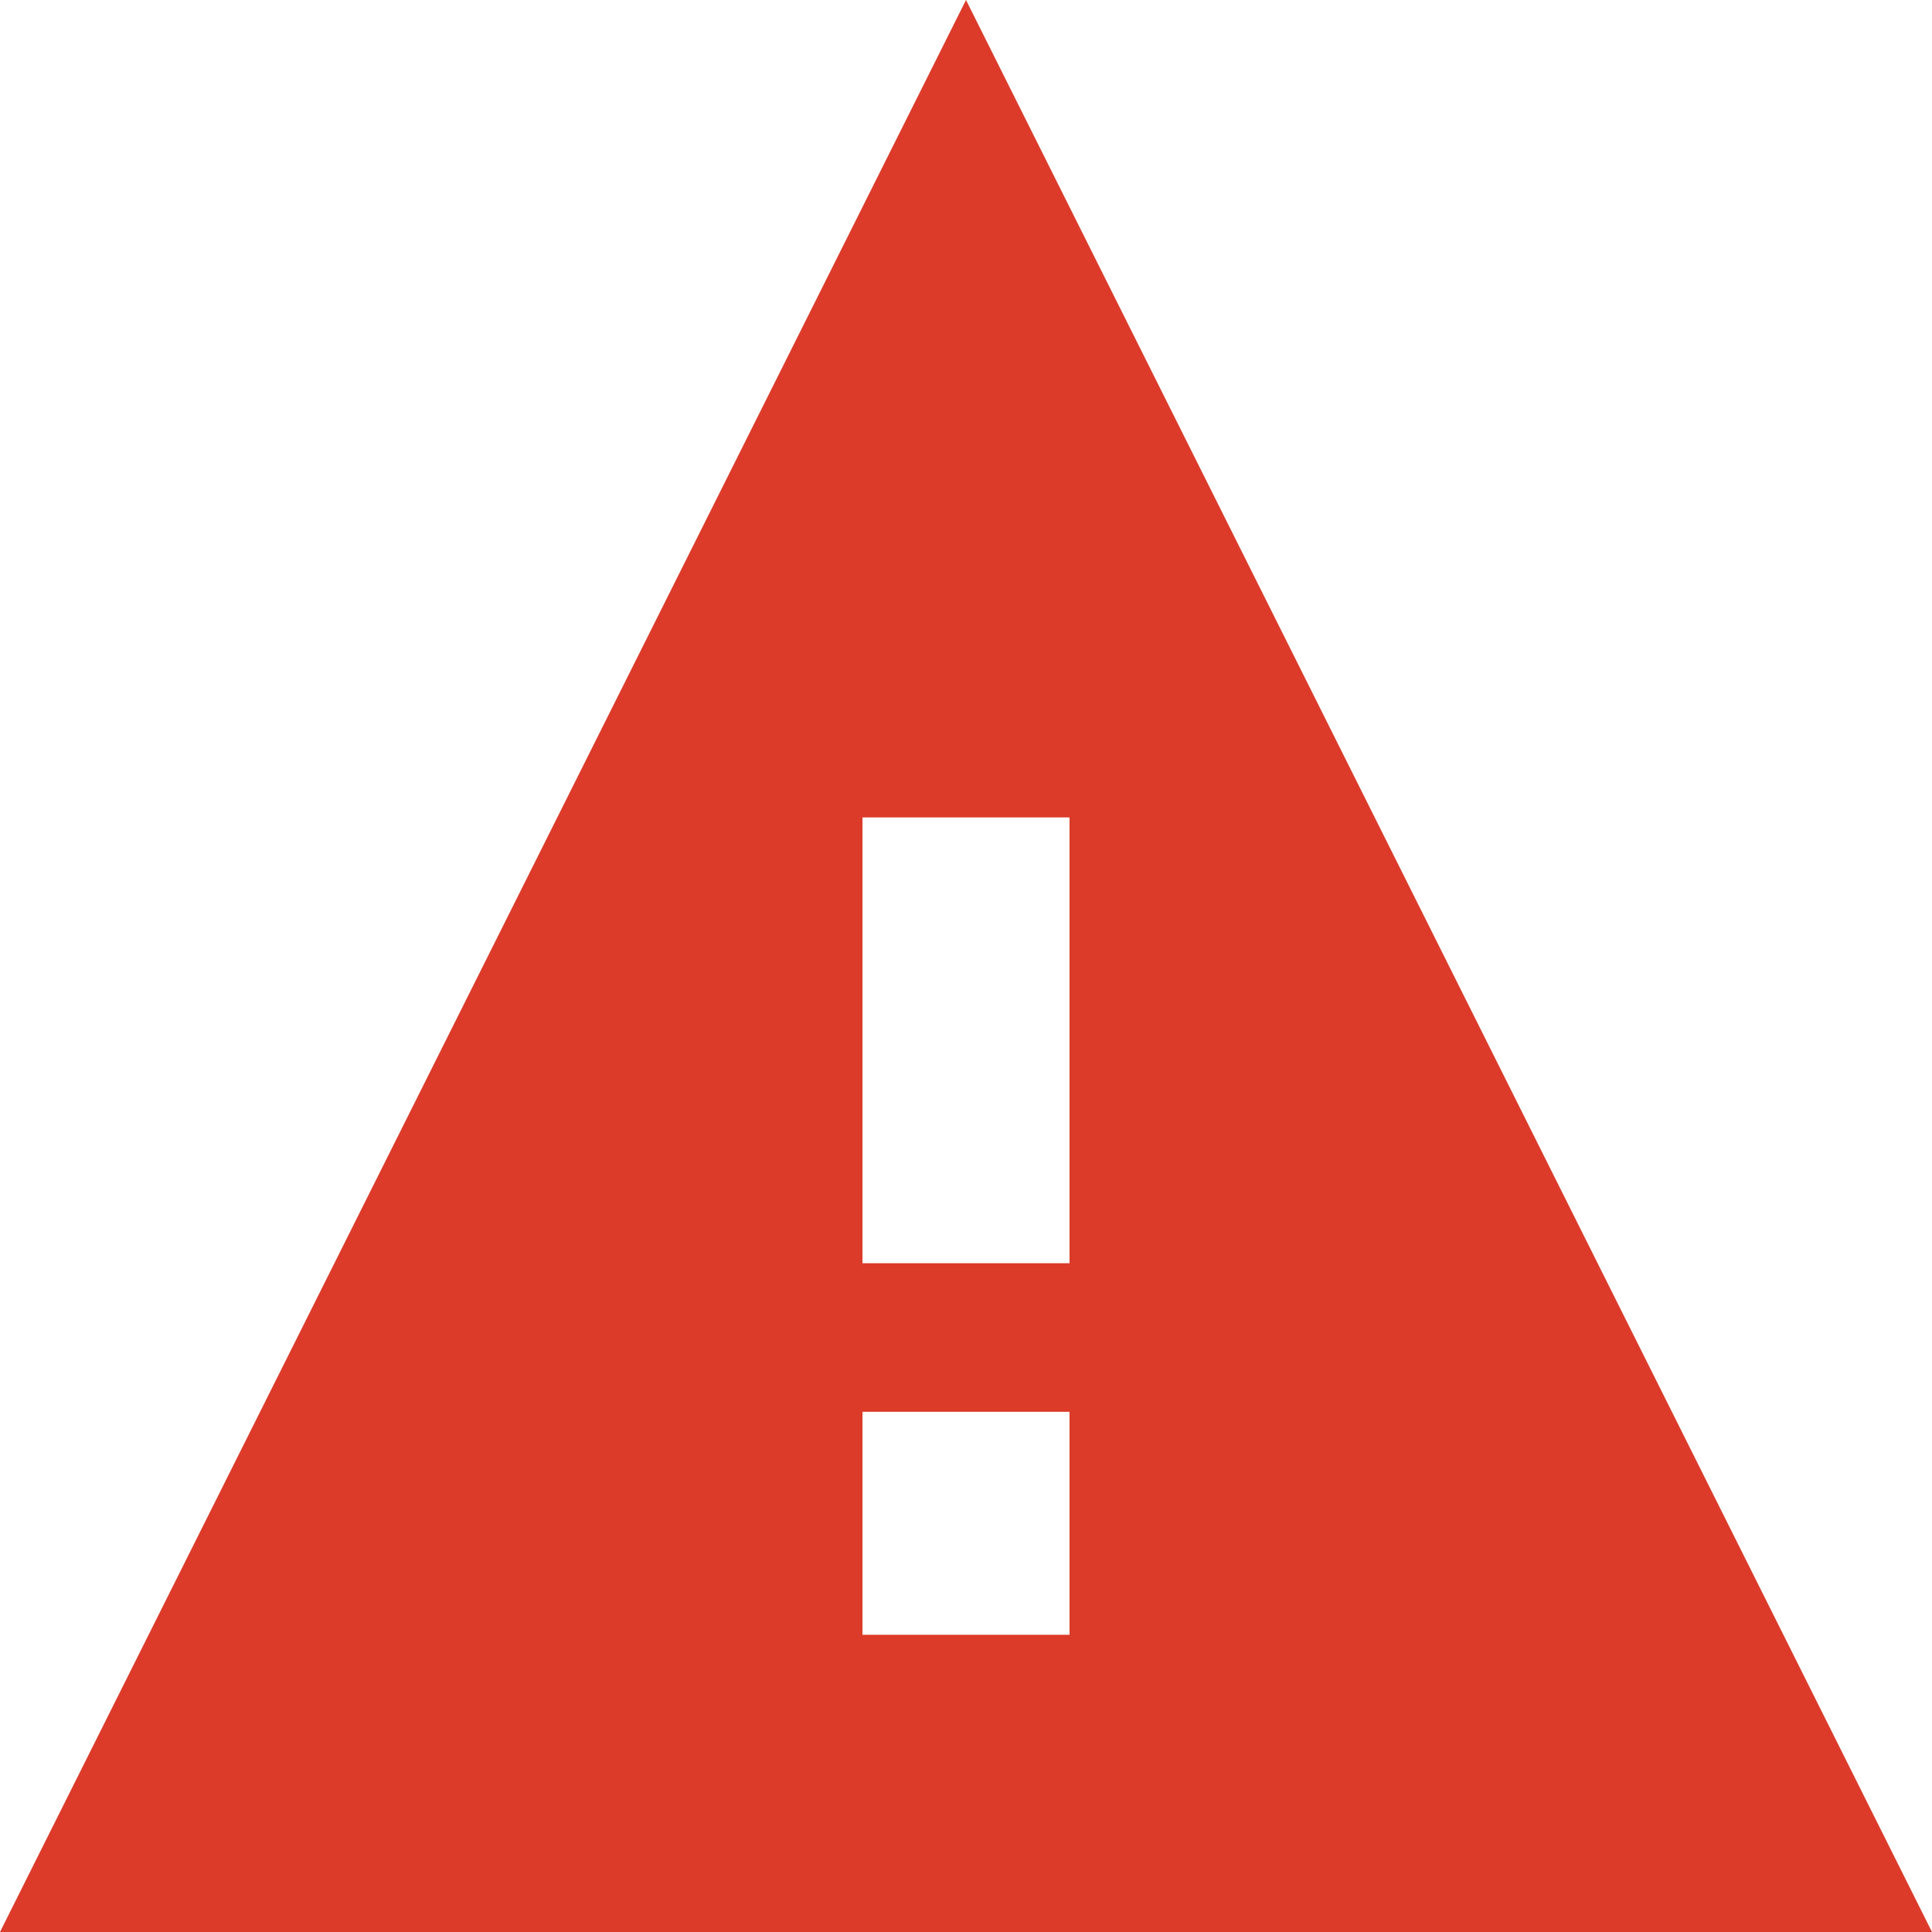
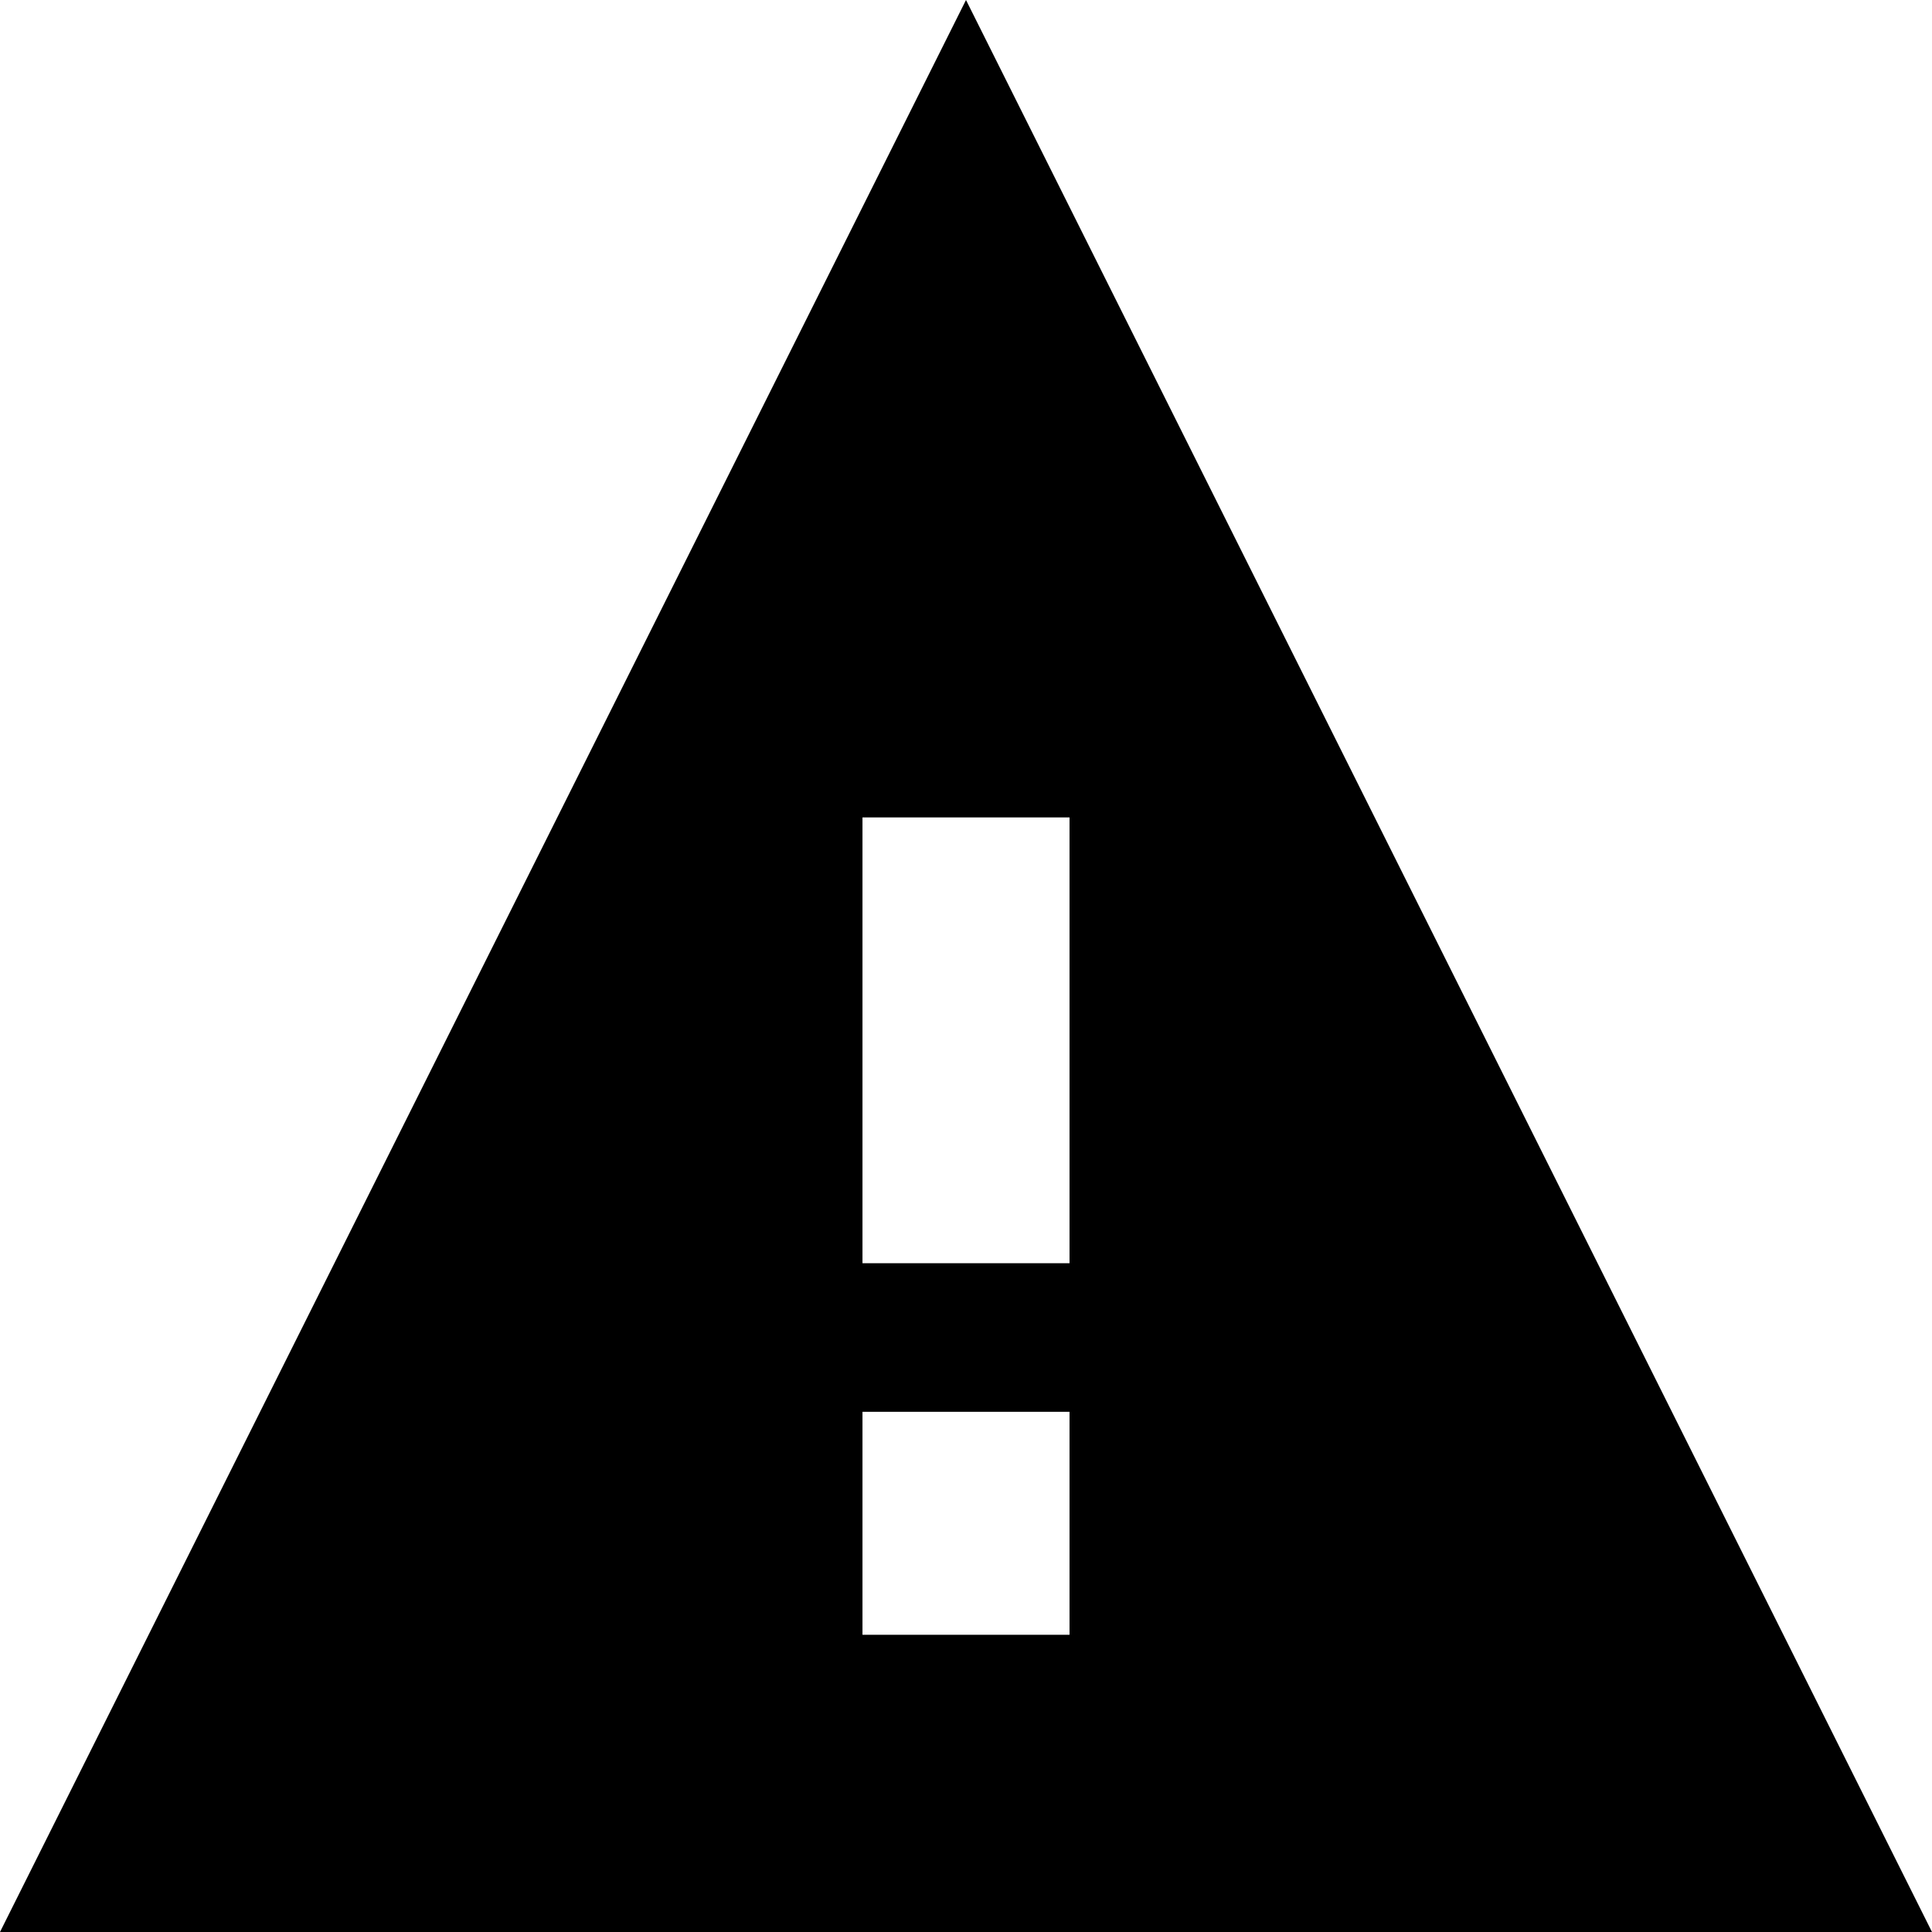
<svg xmlns="http://www.w3.org/2000/svg" width="24" height="24" viewBox="0 0 24 24" fill="none">
-   <path fill-rule="evenodd" clip-rule="evenodd" d="M24 24L12 0L0 24H24ZM13.286 20.308H10.714V17.538H13.286V20.308ZM10.714 15.692H13.286V10.154H10.714V15.692Z" fill="#DB3B28" />
+   <path fill-rule="evenodd" clip-rule="evenodd" d="M24 24L12 0L0 24H24ZM13.286 20.308H10.714V17.538H13.286V20.308ZM10.714 15.692H13.286V10.154H10.714V15.692Z" fill="currentColor" />
</svg>
